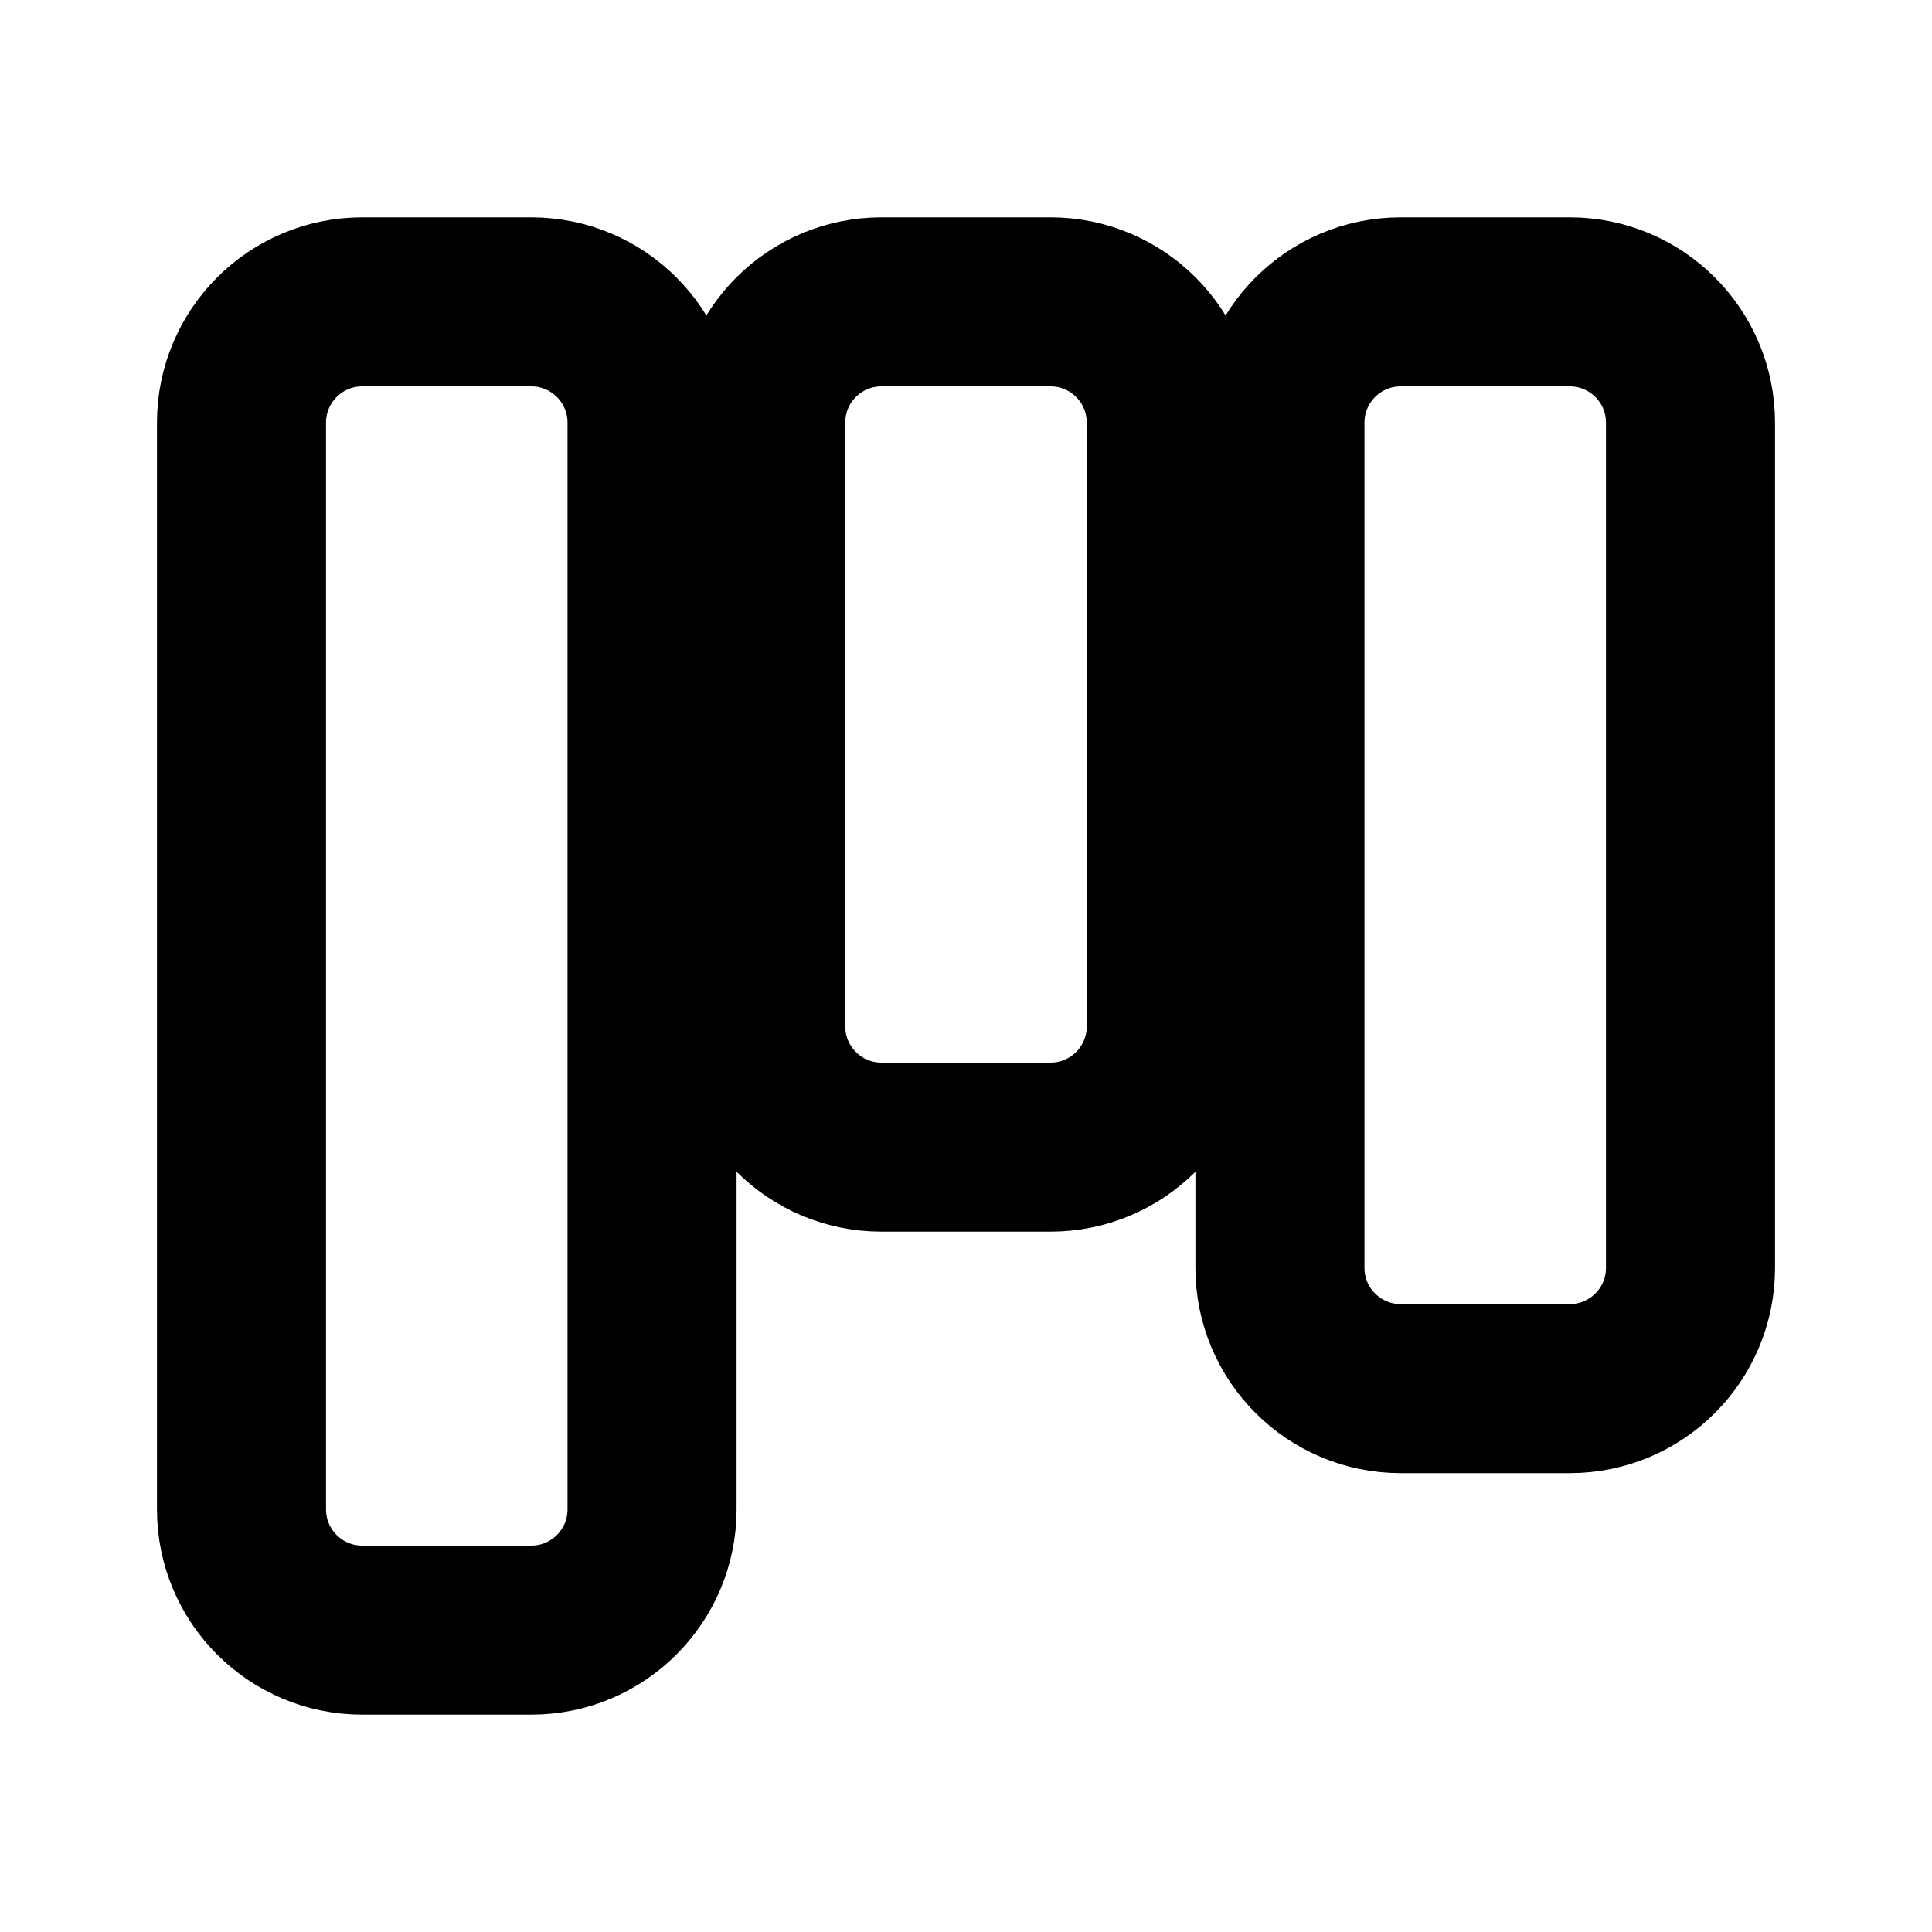
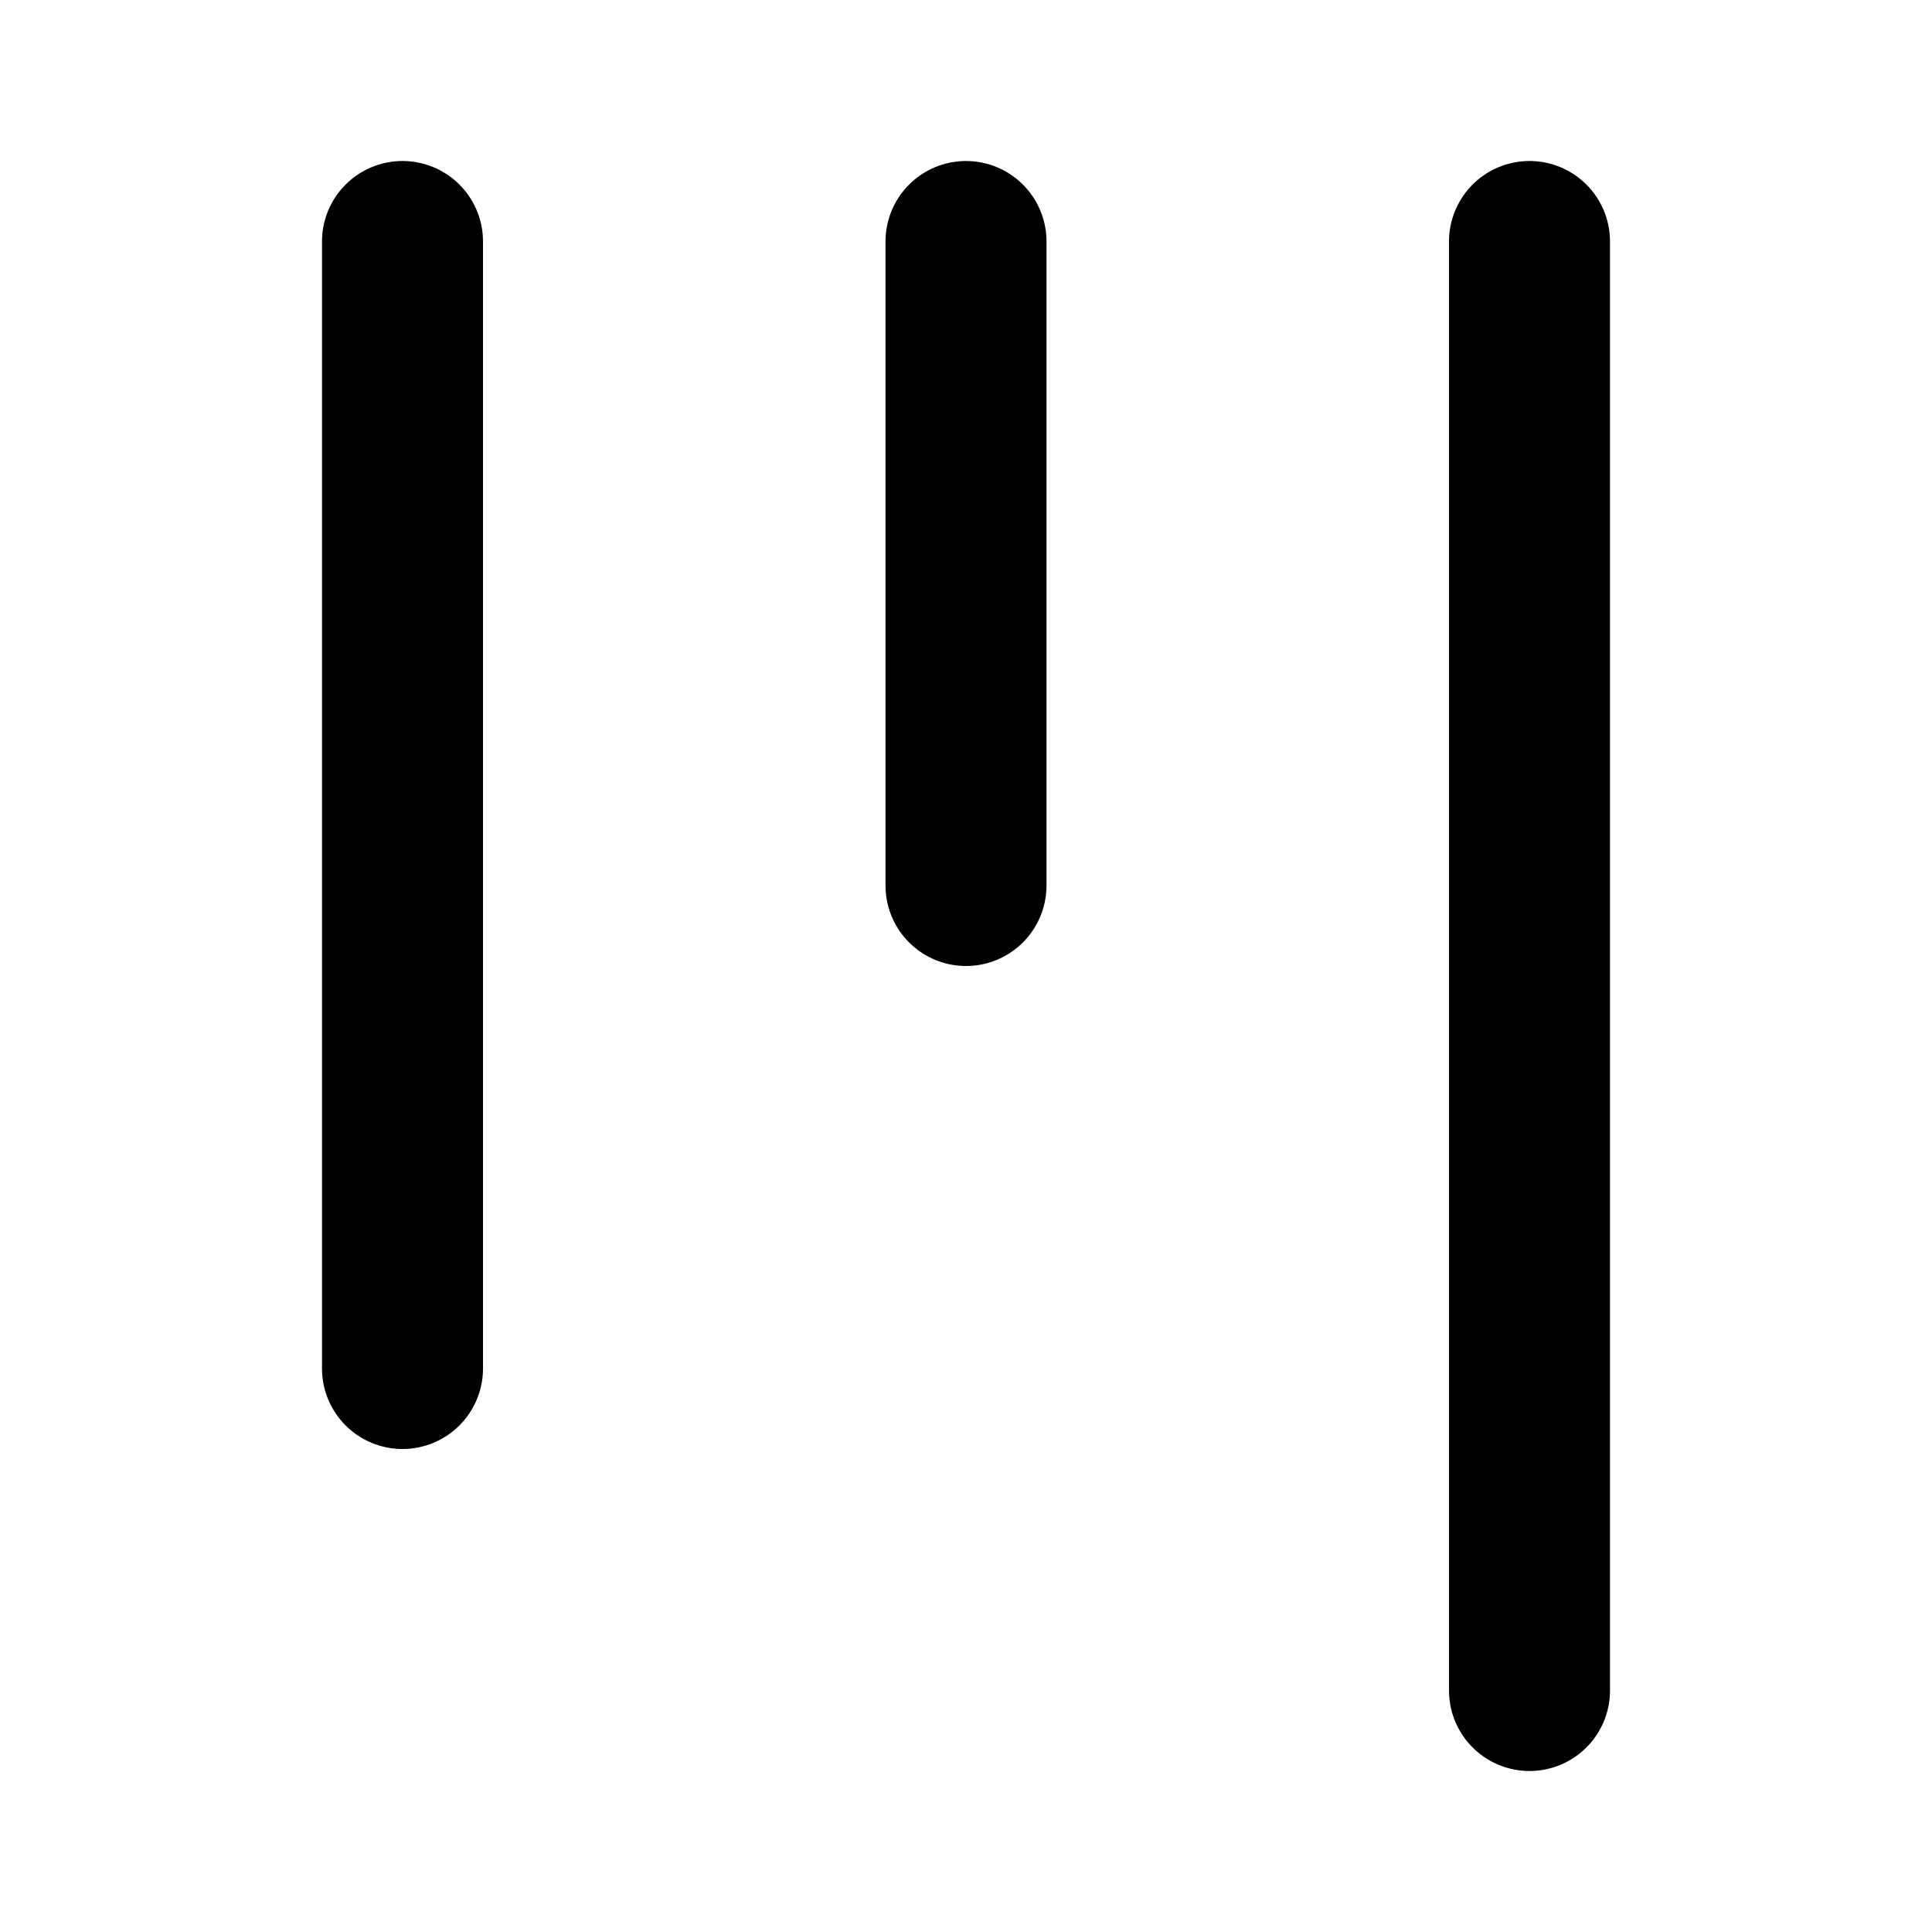
- <svg xmlns="http://www.w3.org/2000/svg" viewBox="0 0 16 16" fill="none" stroke="currentColor" stroke-width="1.4" stroke-linecap="round" stroke-linejoin="round">
-   <rect x="2" y="2.5" width="3.4" height="11" rx="1" />
-   <rect x="6.3" y="2.5" width="3.4" height="7" rx="1" />
-   <rect x="10.6" y="2.5" width="3.4" height="9" rx="1" />
+ <svg xmlns="http://www.w3.org/2000/svg" viewBox="0 0 24 24" fill="none" stroke="currentColor" stroke-width="2" stroke-linecap="round" stroke-linejoin="round">
+   <path d="M5 3v14" />
+   <path d="M12 3v8" />
+   <path d="M19 3v18" />
</svg>
